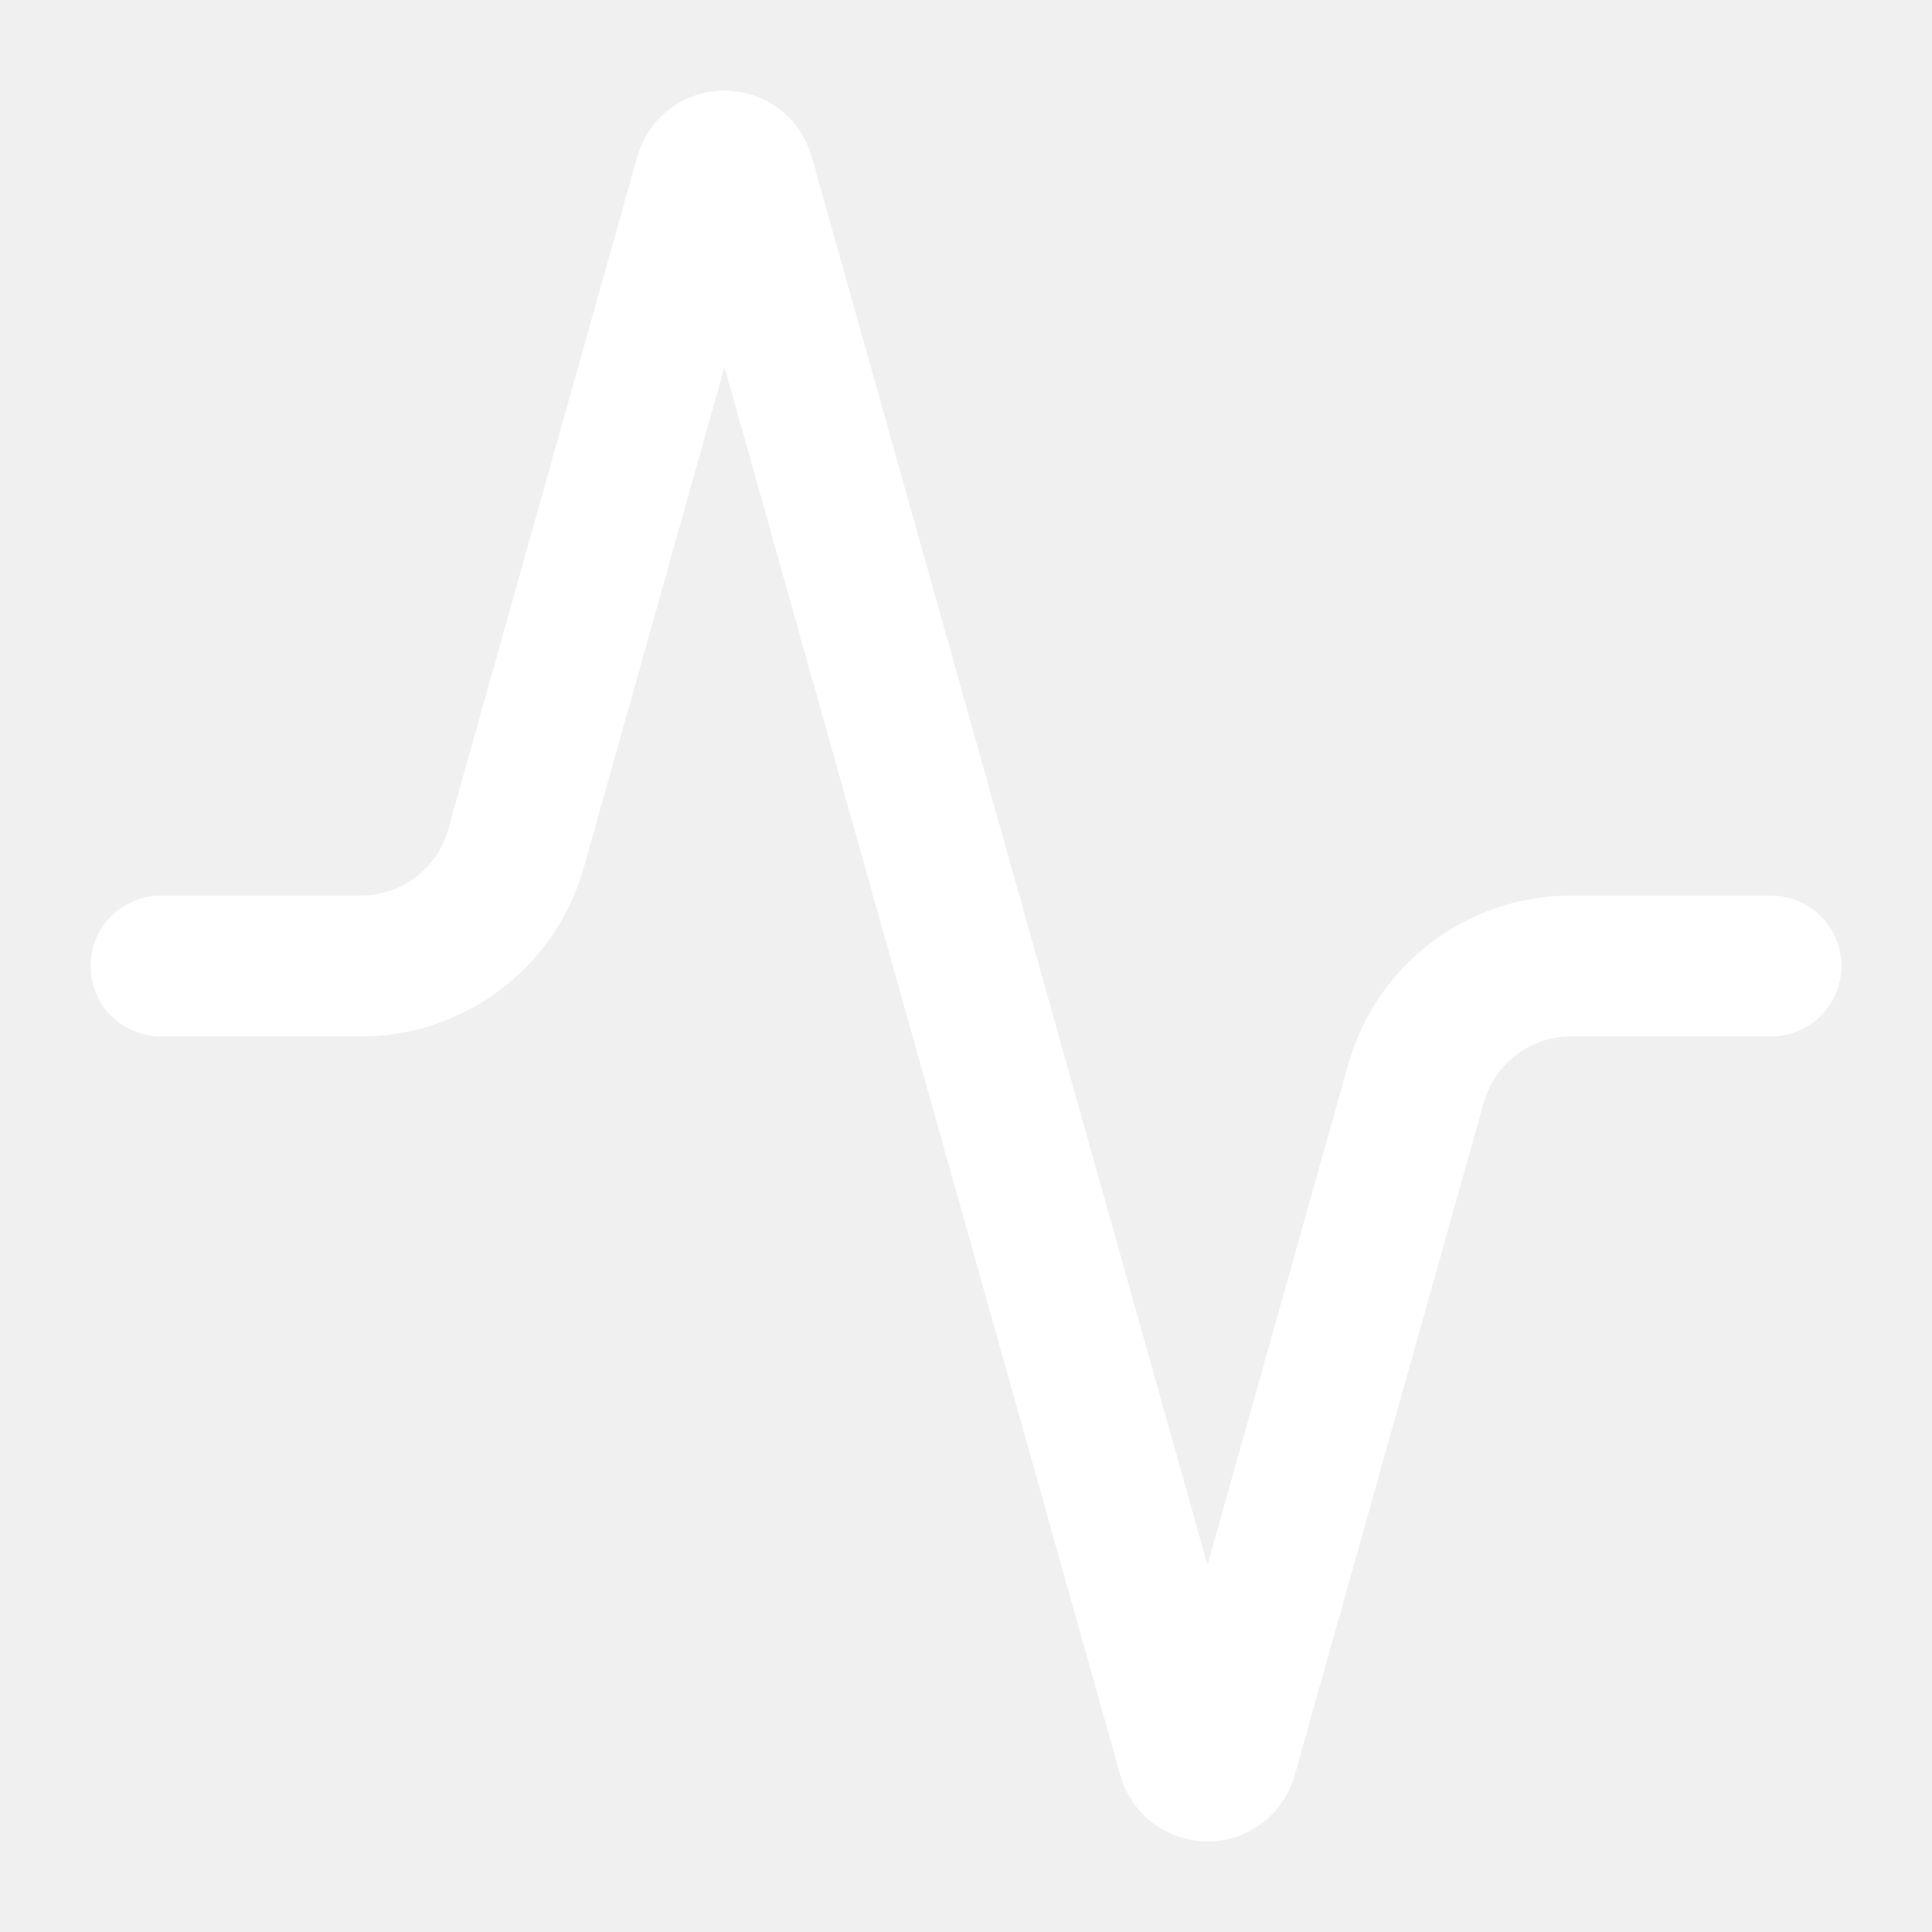
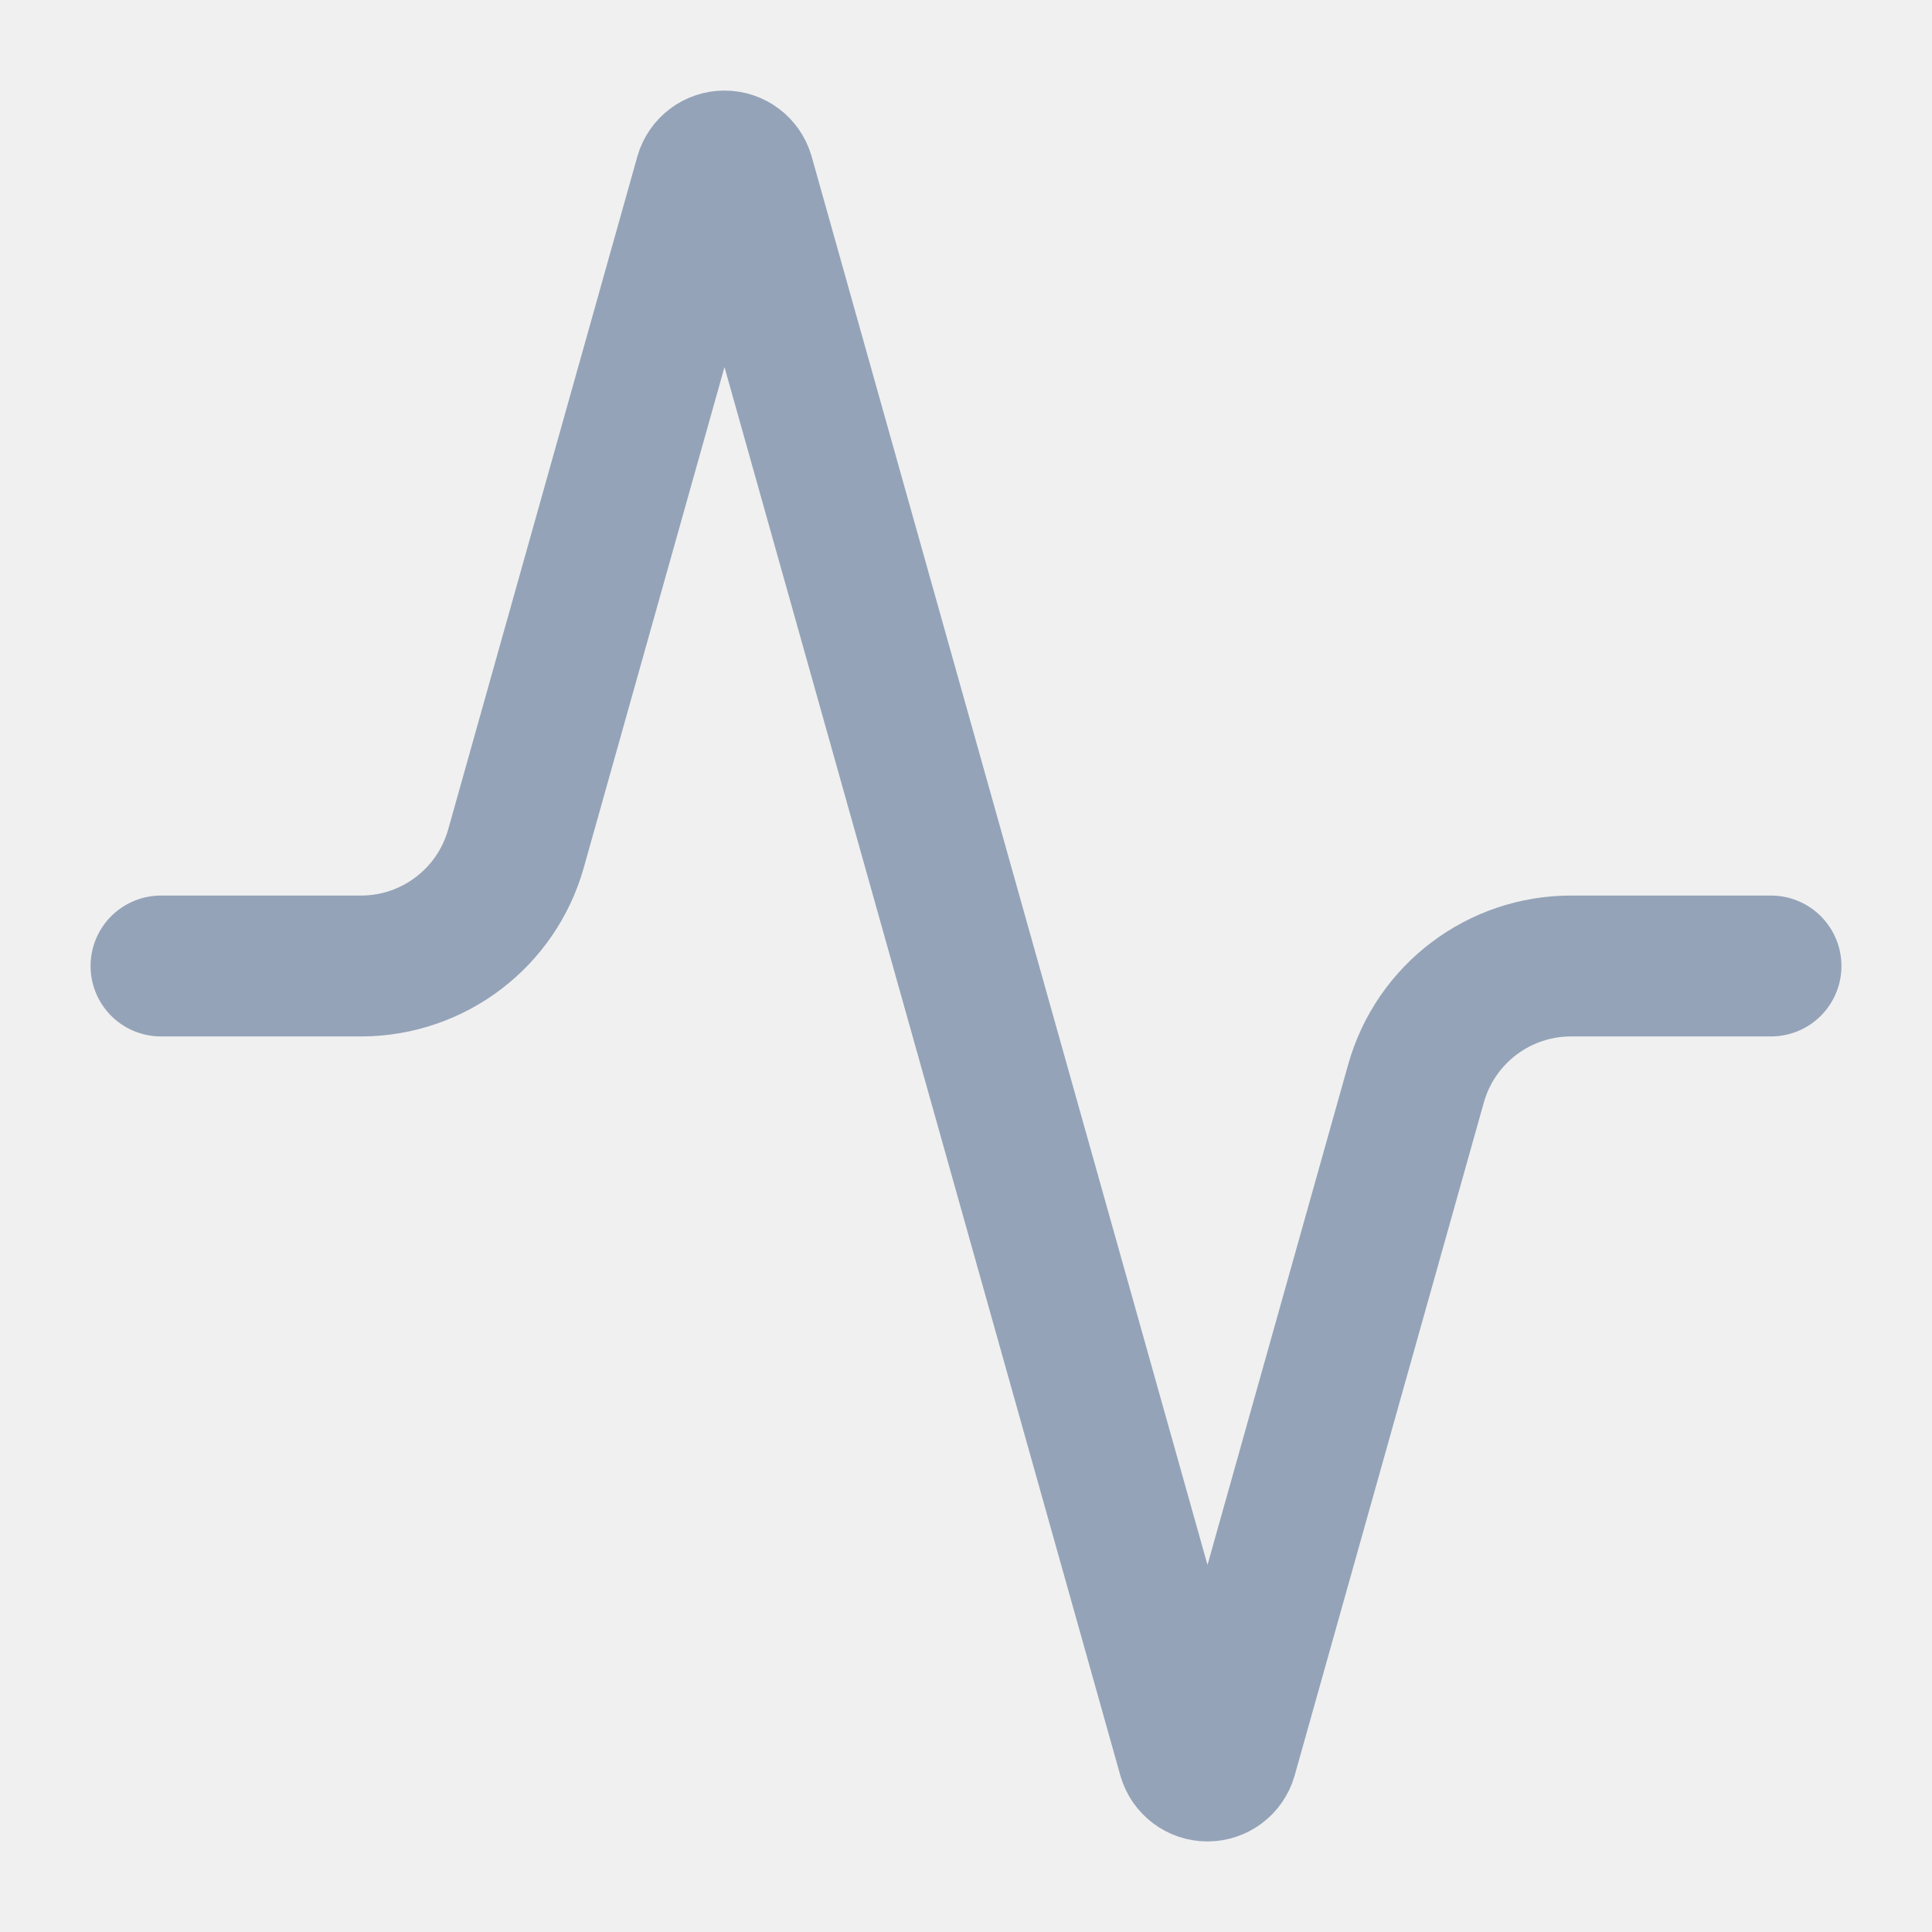
- <svg xmlns="http://www.w3.org/2000/svg" class="lucide lucide-activity" width="24" height="24" viewBox="0 0 24 24" fill="none" stroke="#ffffff" stroke-width="1.75" stroke-linecap="round" stroke-linejoin="round">
+ <svg xmlns="http://www.w3.org/2000/svg" class="lucide lucide-activity" width="24" height="24" viewBox="0 0 24 24" fill="none" stroke="#94A3B8" stroke-width="1.75" stroke-linecap="round" stroke-linejoin="round">
  <path d="M22 12h-2.48a2 2 0 0 0-1.93 1.46l-2.35 8.36a.25.25 0 0 1-.48 0L9.24 2.18a.25.25 0 0 0-.48 0l-2.35 8.36A2 2 0 0 1 4.49 12H2" />
</svg>
